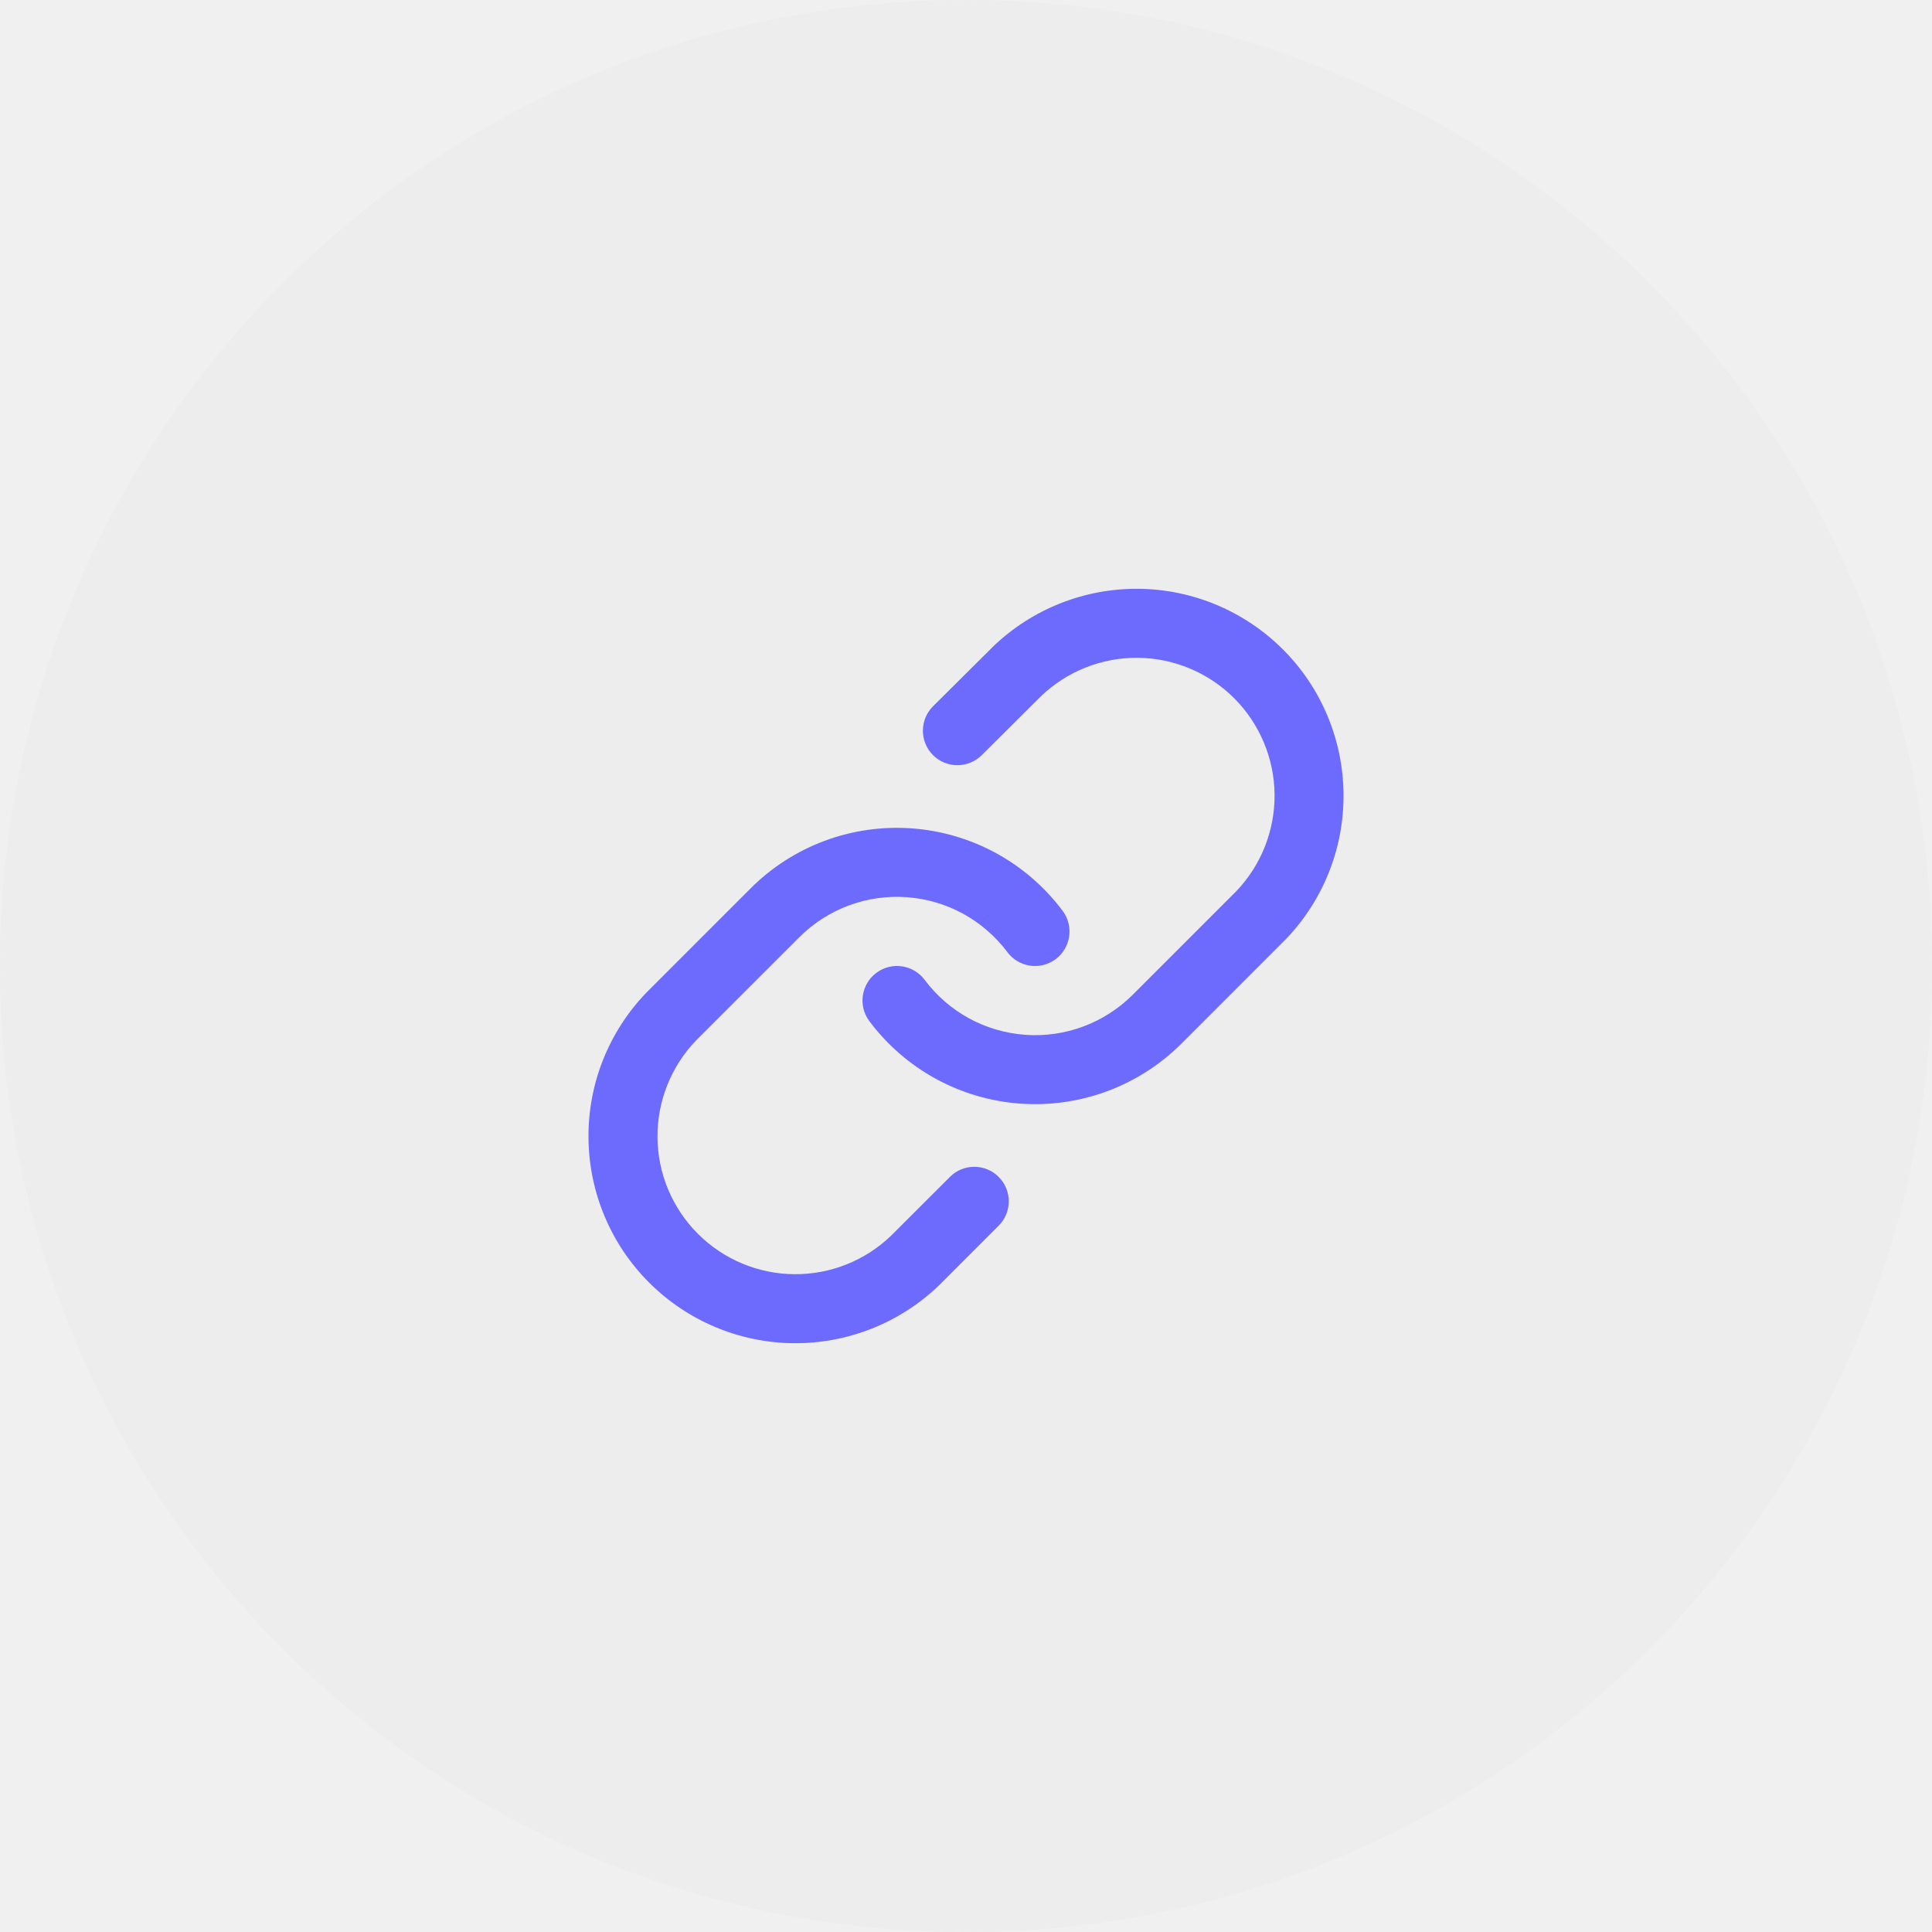
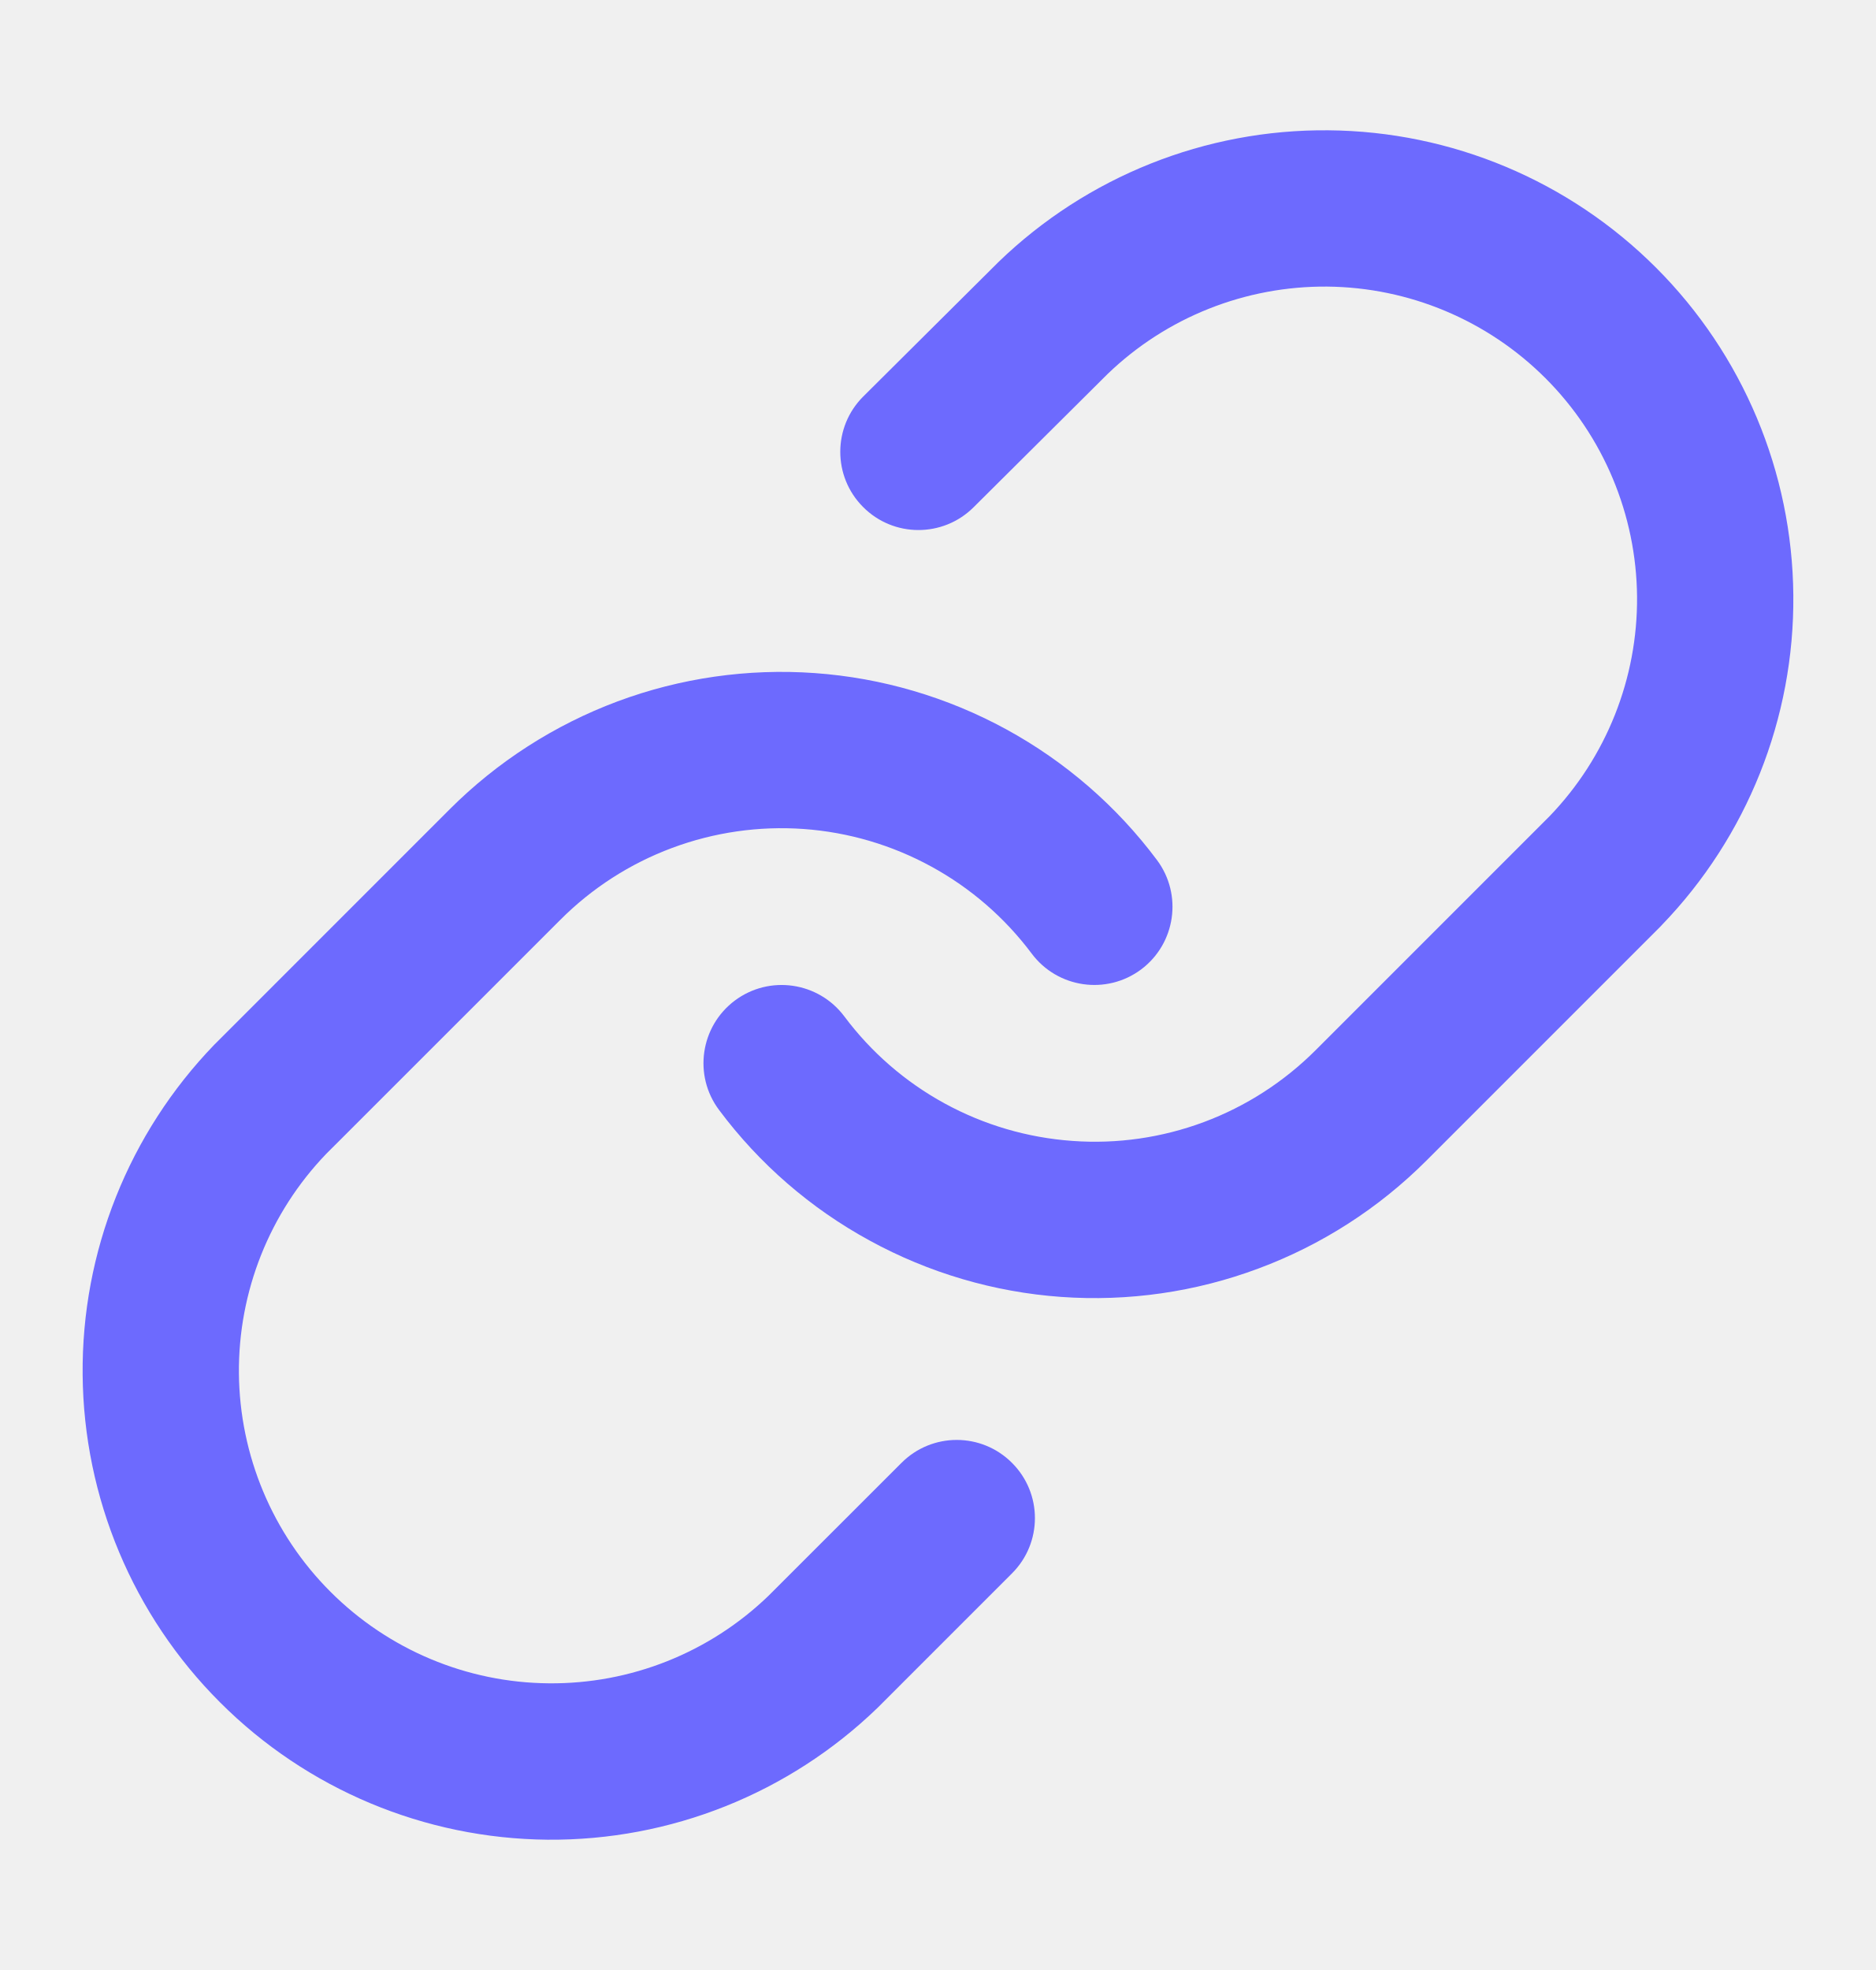
- <svg xmlns="http://www.w3.org/2000/svg" width="42" height="42" viewBox="0 0 42 42" fill="none">
-   <rect width="42" height="42" rx="21" fill="#9D9D9D" fill-opacity="0.04" />
-   <g clip-path="url(#clip0_4171_526)">
-     <path fill-rule="evenodd" clip-rule="evenodd" d="M21.581 14.063C22.43 13.243 23.567 12.79 24.747 12.8C25.927 12.81 27.055 13.284 27.89 14.118C28.724 14.952 29.197 16.081 29.207 17.261C29.218 18.441 28.764 19.577 27.945 20.426L27.935 20.435L25.686 22.685C25.229 23.142 24.68 23.494 24.076 23.72C23.471 23.945 22.825 24.038 22.181 23.992C21.538 23.946 20.912 23.762 20.345 23.453C19.779 23.143 19.286 22.716 18.899 22.199C18.651 21.867 18.719 21.398 19.051 21.149C19.383 20.901 19.852 20.969 20.101 21.301C20.358 21.645 20.687 21.93 21.064 22.137C21.442 22.343 21.86 22.465 22.289 22.496C22.718 22.527 23.148 22.465 23.551 22.315C23.954 22.164 24.32 21.929 24.625 21.625L24.625 21.625L26.87 19.38C27.414 18.814 27.714 18.058 27.708 17.274C27.701 16.487 27.385 15.735 26.829 15.178C26.273 14.622 25.52 14.307 24.734 14.3C23.949 14.293 23.193 14.594 22.627 15.138L21.341 16.417C21.048 16.709 20.573 16.707 20.281 16.414C19.989 16.12 19.99 15.645 20.284 15.353L21.574 14.071L21.581 14.063Z" fill="#6D6AFE" />
-     <path fill-rule="evenodd" clip-rule="evenodd" d="M17.924 18.28C18.529 18.054 19.175 17.962 19.819 18.008C20.462 18.054 21.089 18.238 21.655 18.547C22.221 18.856 22.714 19.284 23.101 19.801C23.349 20.132 23.281 20.602 22.949 20.851C22.618 21.099 22.148 21.031 21.9 20.699C21.642 20.355 21.313 20.07 20.936 19.863C20.558 19.657 20.141 19.535 19.712 19.504C19.282 19.473 18.852 19.535 18.449 19.685C18.046 19.836 17.68 20.071 17.376 20.375L15.13 22.62C14.587 23.186 14.286 23.942 14.293 24.726C14.299 25.513 14.615 26.265 15.171 26.821C15.727 27.378 16.48 27.693 17.266 27.7C18.051 27.707 18.807 27.406 19.372 26.862L20.65 25.585C20.943 25.292 21.418 25.292 21.71 25.585C22.003 25.878 22.003 26.352 21.71 26.645L20.428 27.928L20.419 27.937C19.57 28.757 18.433 29.21 17.253 29.2C16.073 29.19 14.945 28.716 14.111 27.882C13.276 27.048 12.803 25.919 12.793 24.739C12.782 23.559 13.236 22.423 14.056 21.574L14.065 21.565L16.315 19.315C16.315 19.315 16.315 19.315 16.315 19.315C16.771 18.858 17.32 18.505 17.924 18.28Z" fill="#6D6AFE" />
-   </g>
-   <defs>
-     <clipPath id="clip0_4171_526">
-       <rect width="18" height="18" fill="white" transform="translate(12 12)" />
-     </clipPath>
-   </defs>
+ <svg xmlns="http://www.w3.org/2000/svg" width="20" height="21" viewBox="0 0 20 21" fill="none">
+   <path fill-rule="evenodd" clip-rule="evenodd" d="M10.646 2.792C11.589 1.881 12.852 1.377 14.163 1.389C15.474 1.4 16.728 1.926 17.655 2.853C18.582 3.78 19.108 5.034 19.119 6.345C19.131 7.656 18.627 8.919 17.716 9.862L17.706 9.873L15.206 12.373C14.699 12.88 14.089 13.272 13.417 13.522C12.746 13.773 12.028 13.876 11.313 13.825C10.598 13.774 9.902 13.569 9.273 13.225C8.643 12.882 8.095 12.407 7.666 11.832C7.39 11.464 7.466 10.942 7.834 10.666C8.203 10.39 8.725 10.466 9.001 10.834C9.287 11.217 9.652 11.534 10.072 11.763C10.491 11.992 10.955 12.128 11.432 12.162C11.909 12.197 12.387 12.128 12.835 11.961C13.283 11.794 13.689 11.532 14.027 11.194L14.027 11.194L16.522 8.699C17.126 8.071 17.46 7.231 17.453 6.36C17.445 5.486 17.095 4.65 16.477 4.032C15.859 3.414 15.023 3.063 14.149 3.055C13.277 3.048 12.436 3.382 11.808 3.987L10.379 5.408C10.053 5.732 9.525 5.731 9.201 5.404C8.876 5.078 8.878 4.55 9.204 4.226L10.637 2.801L10.646 2.792Z" fill="#6D6AFE" />
+   <path fill-rule="evenodd" clip-rule="evenodd" d="M6.583 7.477C7.254 7.227 7.972 7.124 8.687 7.175C9.402 7.226 10.098 7.431 10.727 7.774C11.357 8.118 11.905 8.593 12.334 9.167C12.61 9.536 12.534 10.058 12.166 10.334C11.797 10.609 11.275 10.534 10.999 10.165C10.713 9.783 10.348 9.466 9.928 9.237C9.509 9.008 9.045 8.871 8.568 8.837C8.091 8.803 7.613 8.872 7.165 9.039C6.717 9.206 6.311 9.467 5.973 9.806L3.478 12.3C2.874 12.928 2.54 13.768 2.547 14.64C2.555 15.514 2.905 16.35 3.523 16.968C4.141 17.586 4.977 17.937 5.851 17.944C6.723 17.952 7.563 17.618 8.191 17.013L9.611 15.594C9.936 15.268 10.464 15.268 10.789 15.594C11.115 15.919 11.115 16.447 10.789 16.772L9.364 18.197L9.354 18.207C8.411 19.118 7.148 19.622 5.837 19.611C4.526 19.599 3.272 19.074 2.345 18.146C1.418 17.22 0.892 15.965 0.881 14.654C0.869 13.344 1.373 12.081 2.284 11.137L2.294 11.127L4.794 8.627C4.794 8.627 4.794 8.627 4.794 8.627C5.301 8.12 5.911 7.728 6.583 7.477Z" fill="#6D6AFE" />
</svg>
